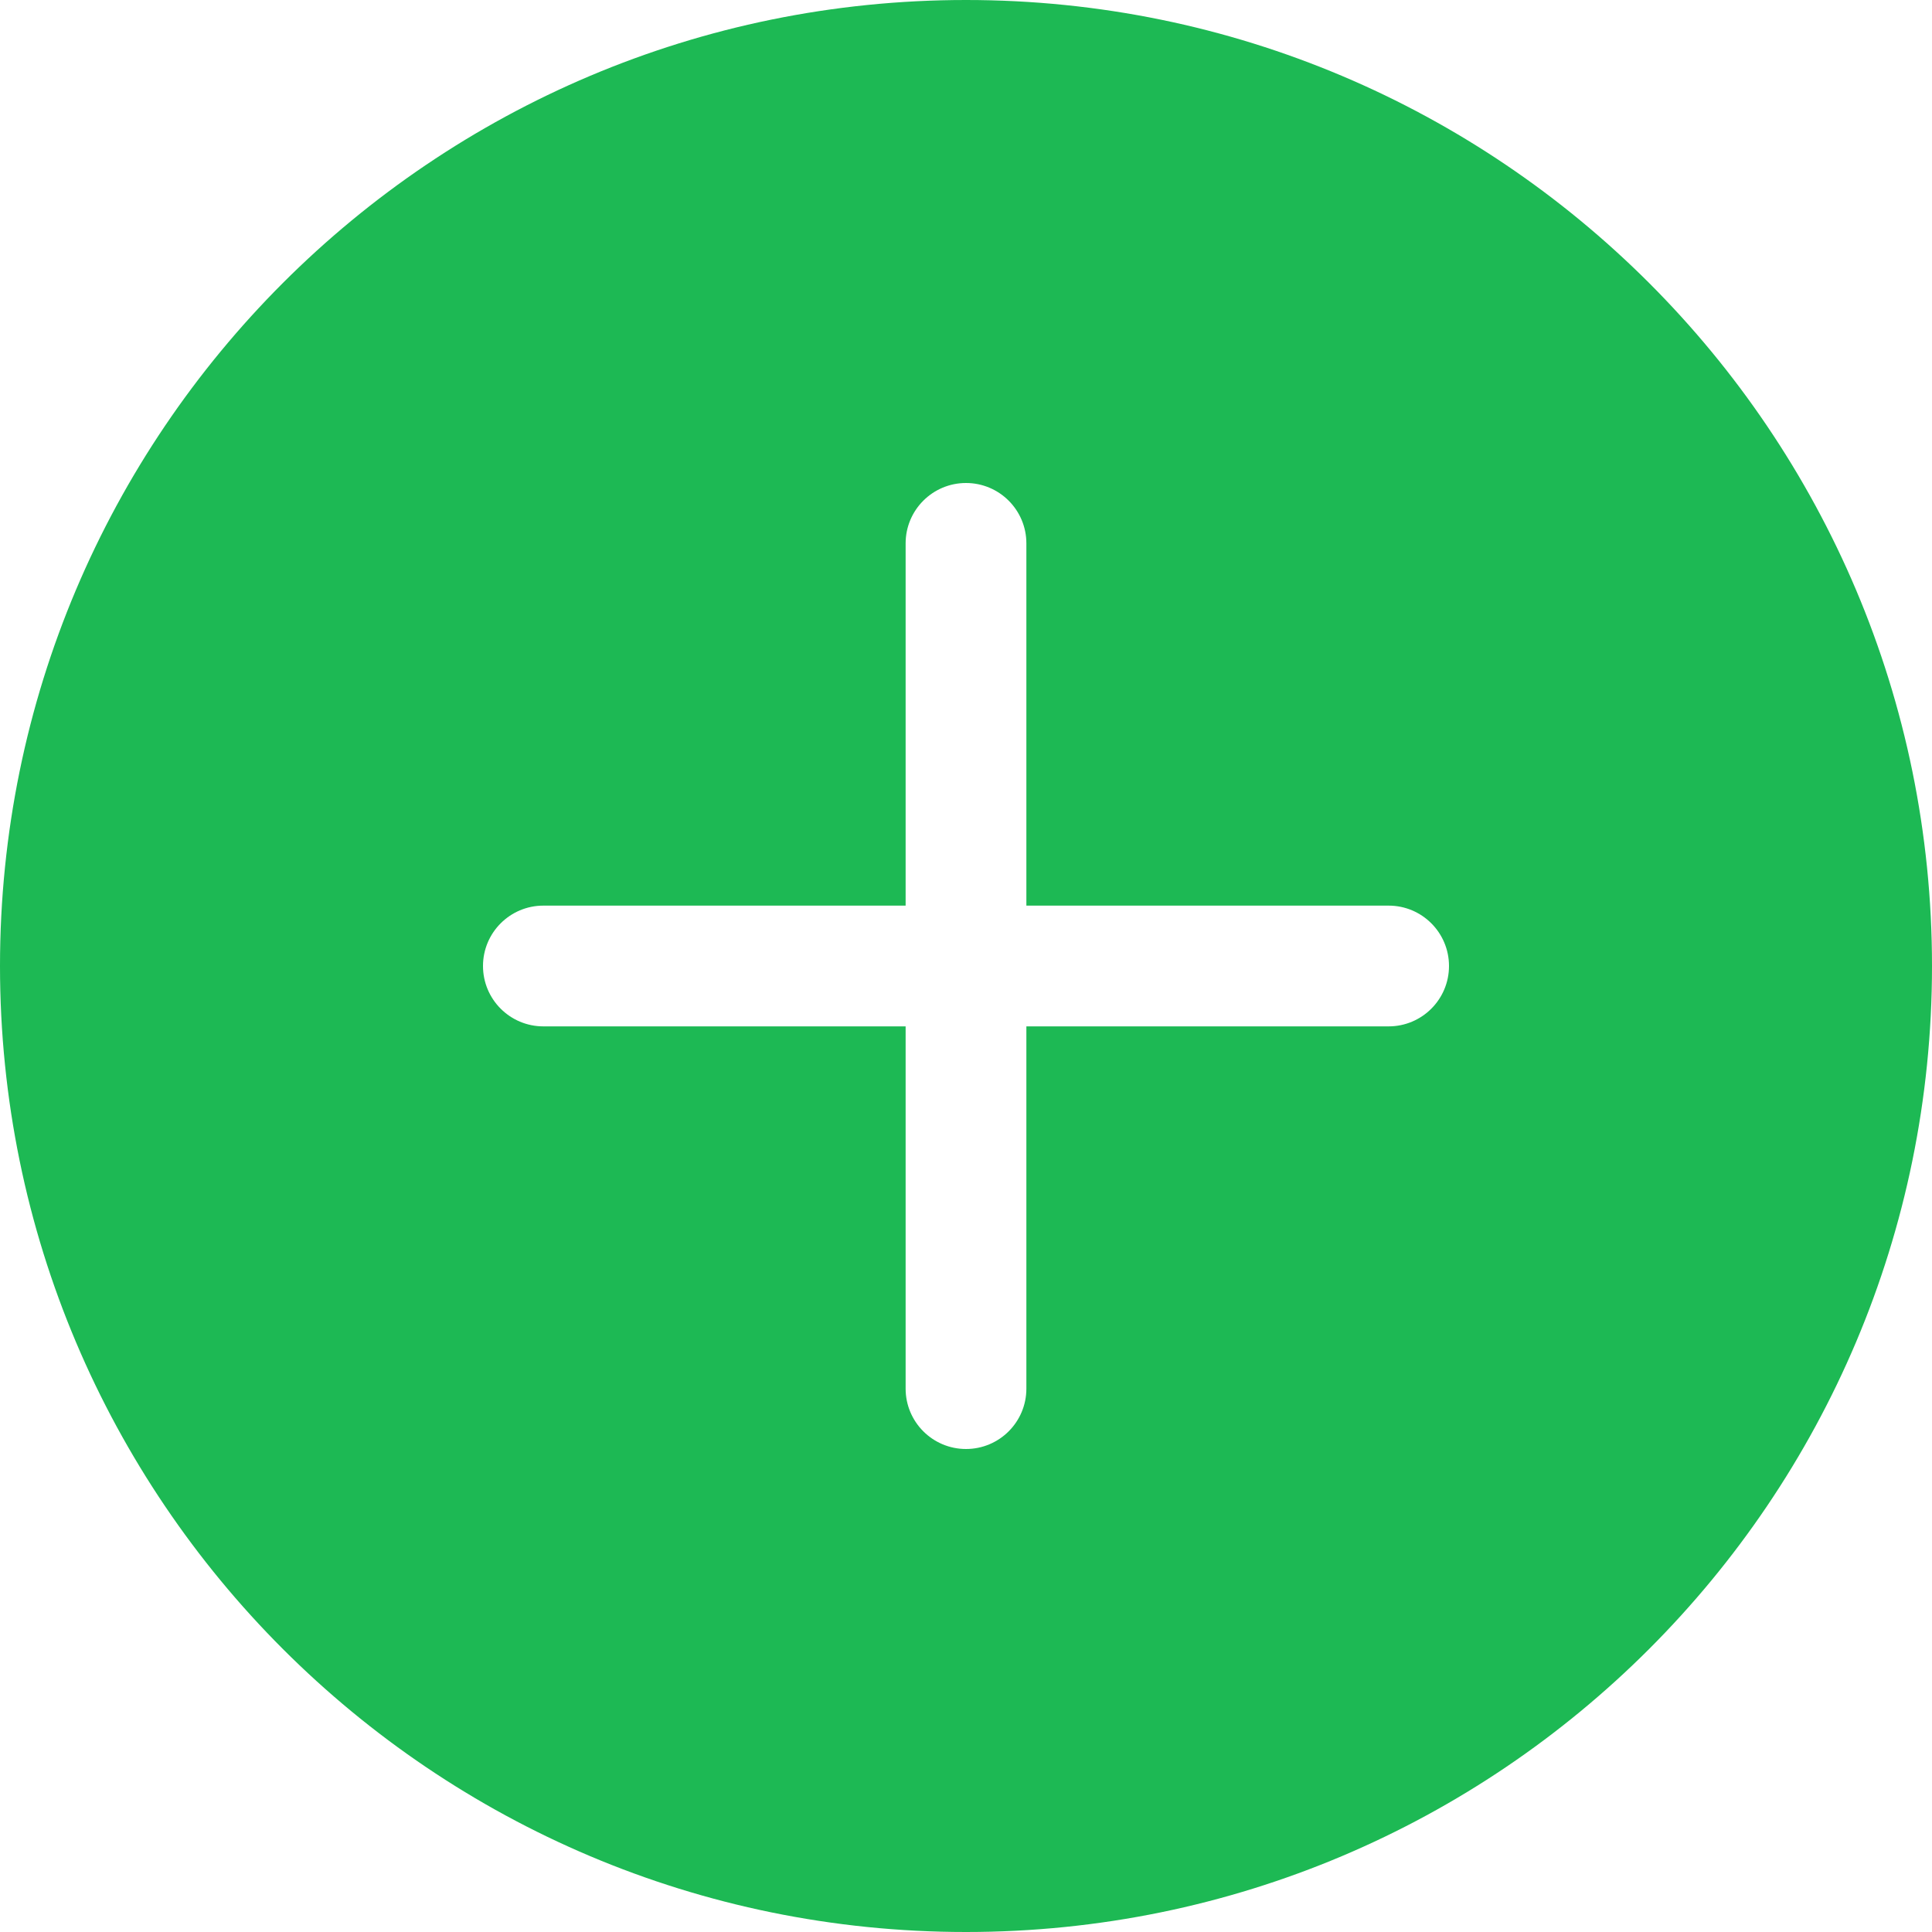
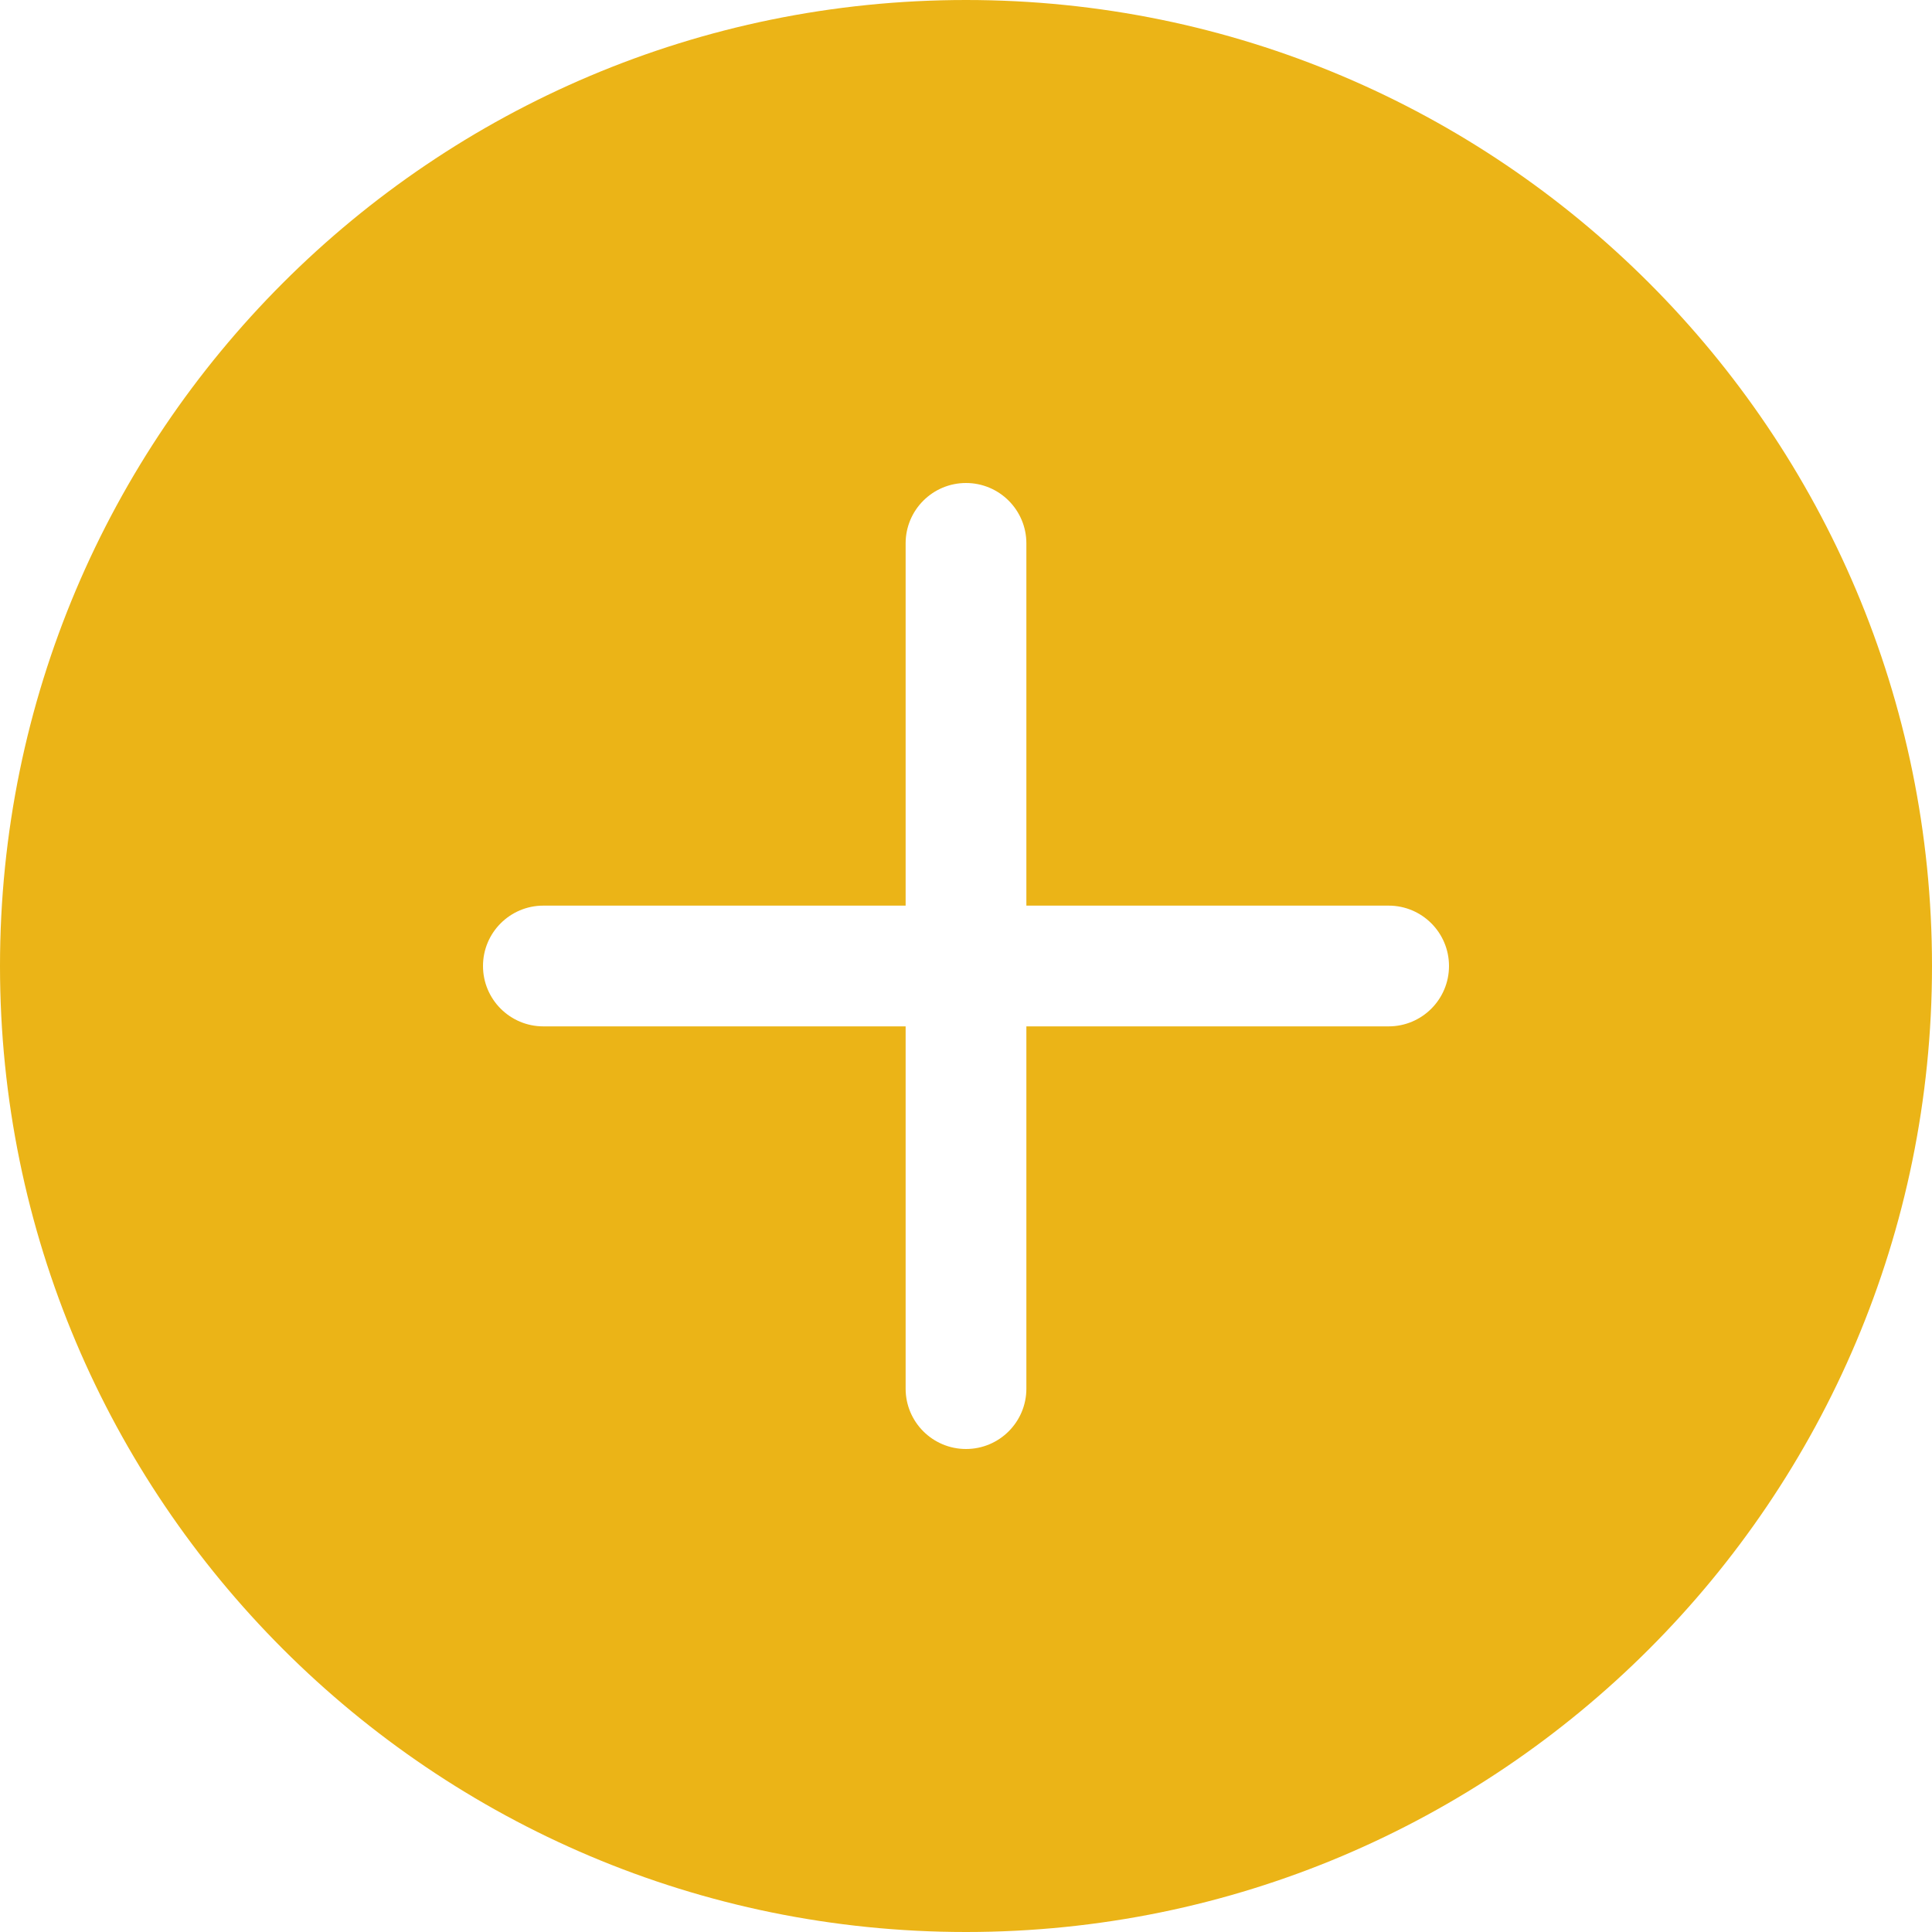
- <svg xmlns="http://www.w3.org/2000/svg" width="16" height="16" fill="#1DB954" class="bi bi-plus-circle-fill" viewBox="0 0 16 16">
+ <svg xmlns="http://www.w3.org/2000/svg" width="16" height="16" fill="#ebb417" class="bi bi-plus-circle-fill" viewBox="0 0 16 16">
  <path d="M16 8A8 8 0 1 1 0 8a8 8 0 0 1 16 0zM8.5 4.5a.5.5 0 0 0-1 0v3h-3a.5.5 0 0 0 0 1h3v3a.5.5 0 0 0 1 0v-3h3a.5.5 0 0 0 0-1h-3v-3z" />
</svg>
